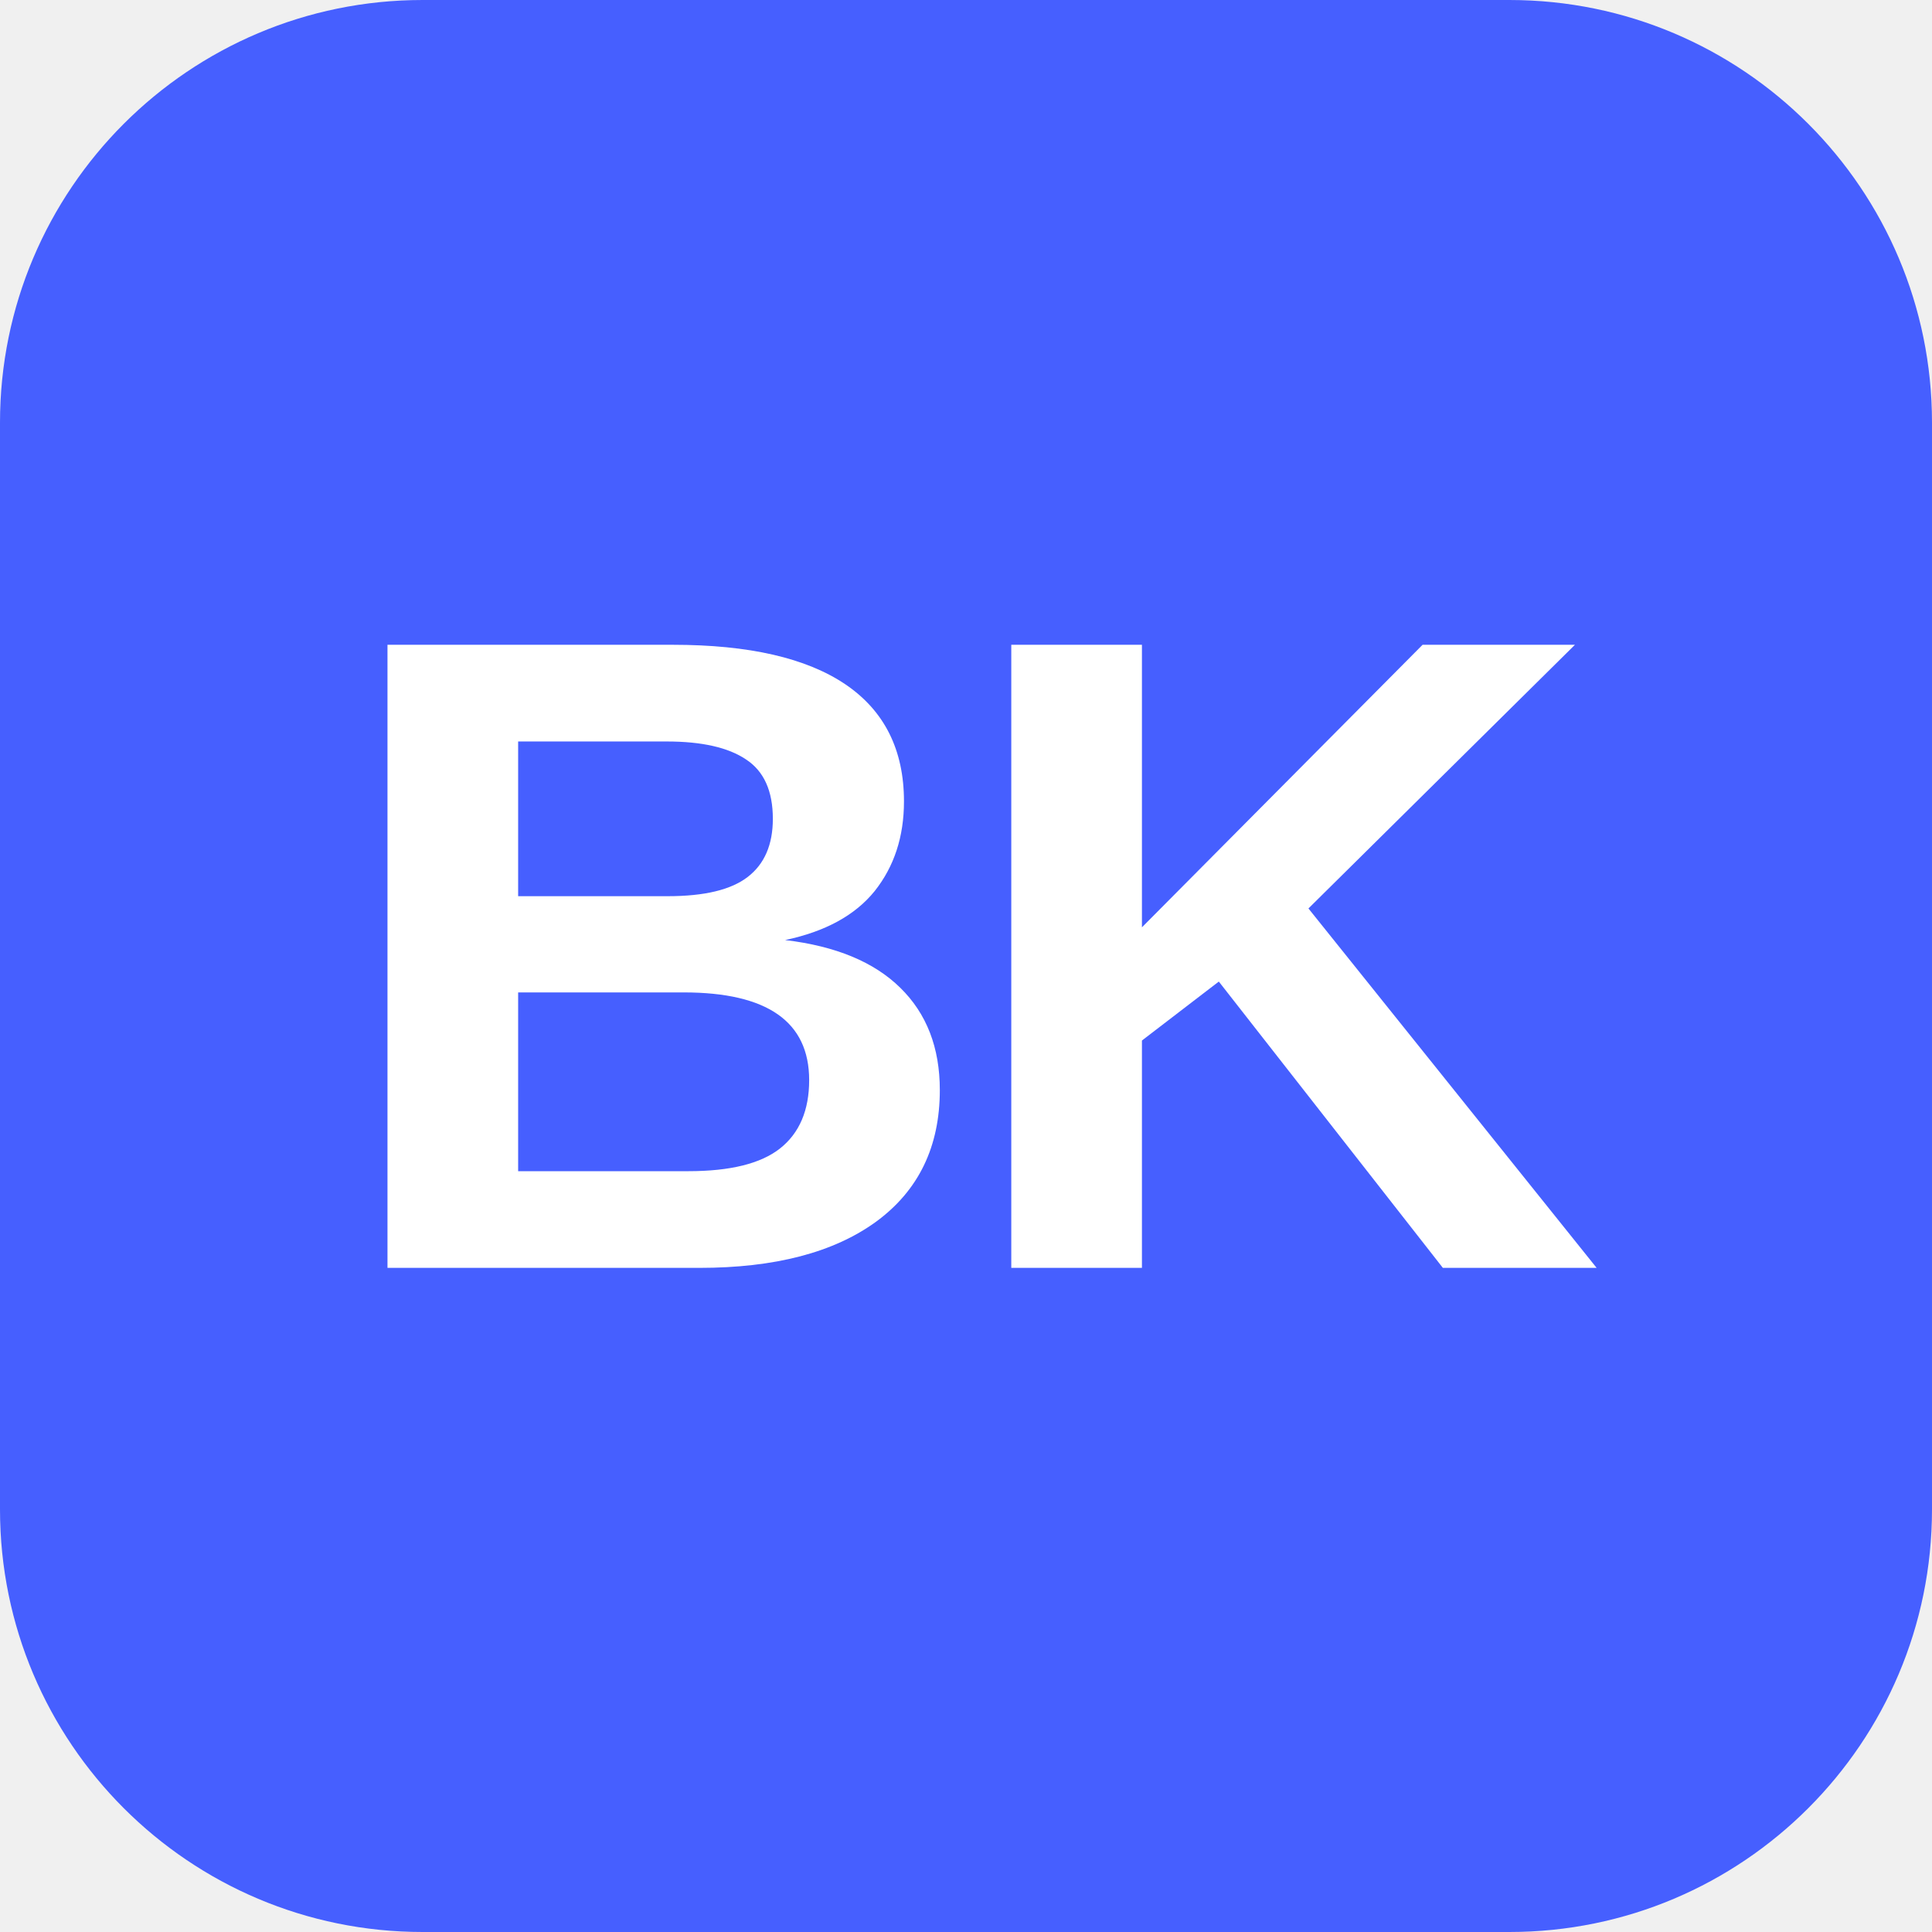
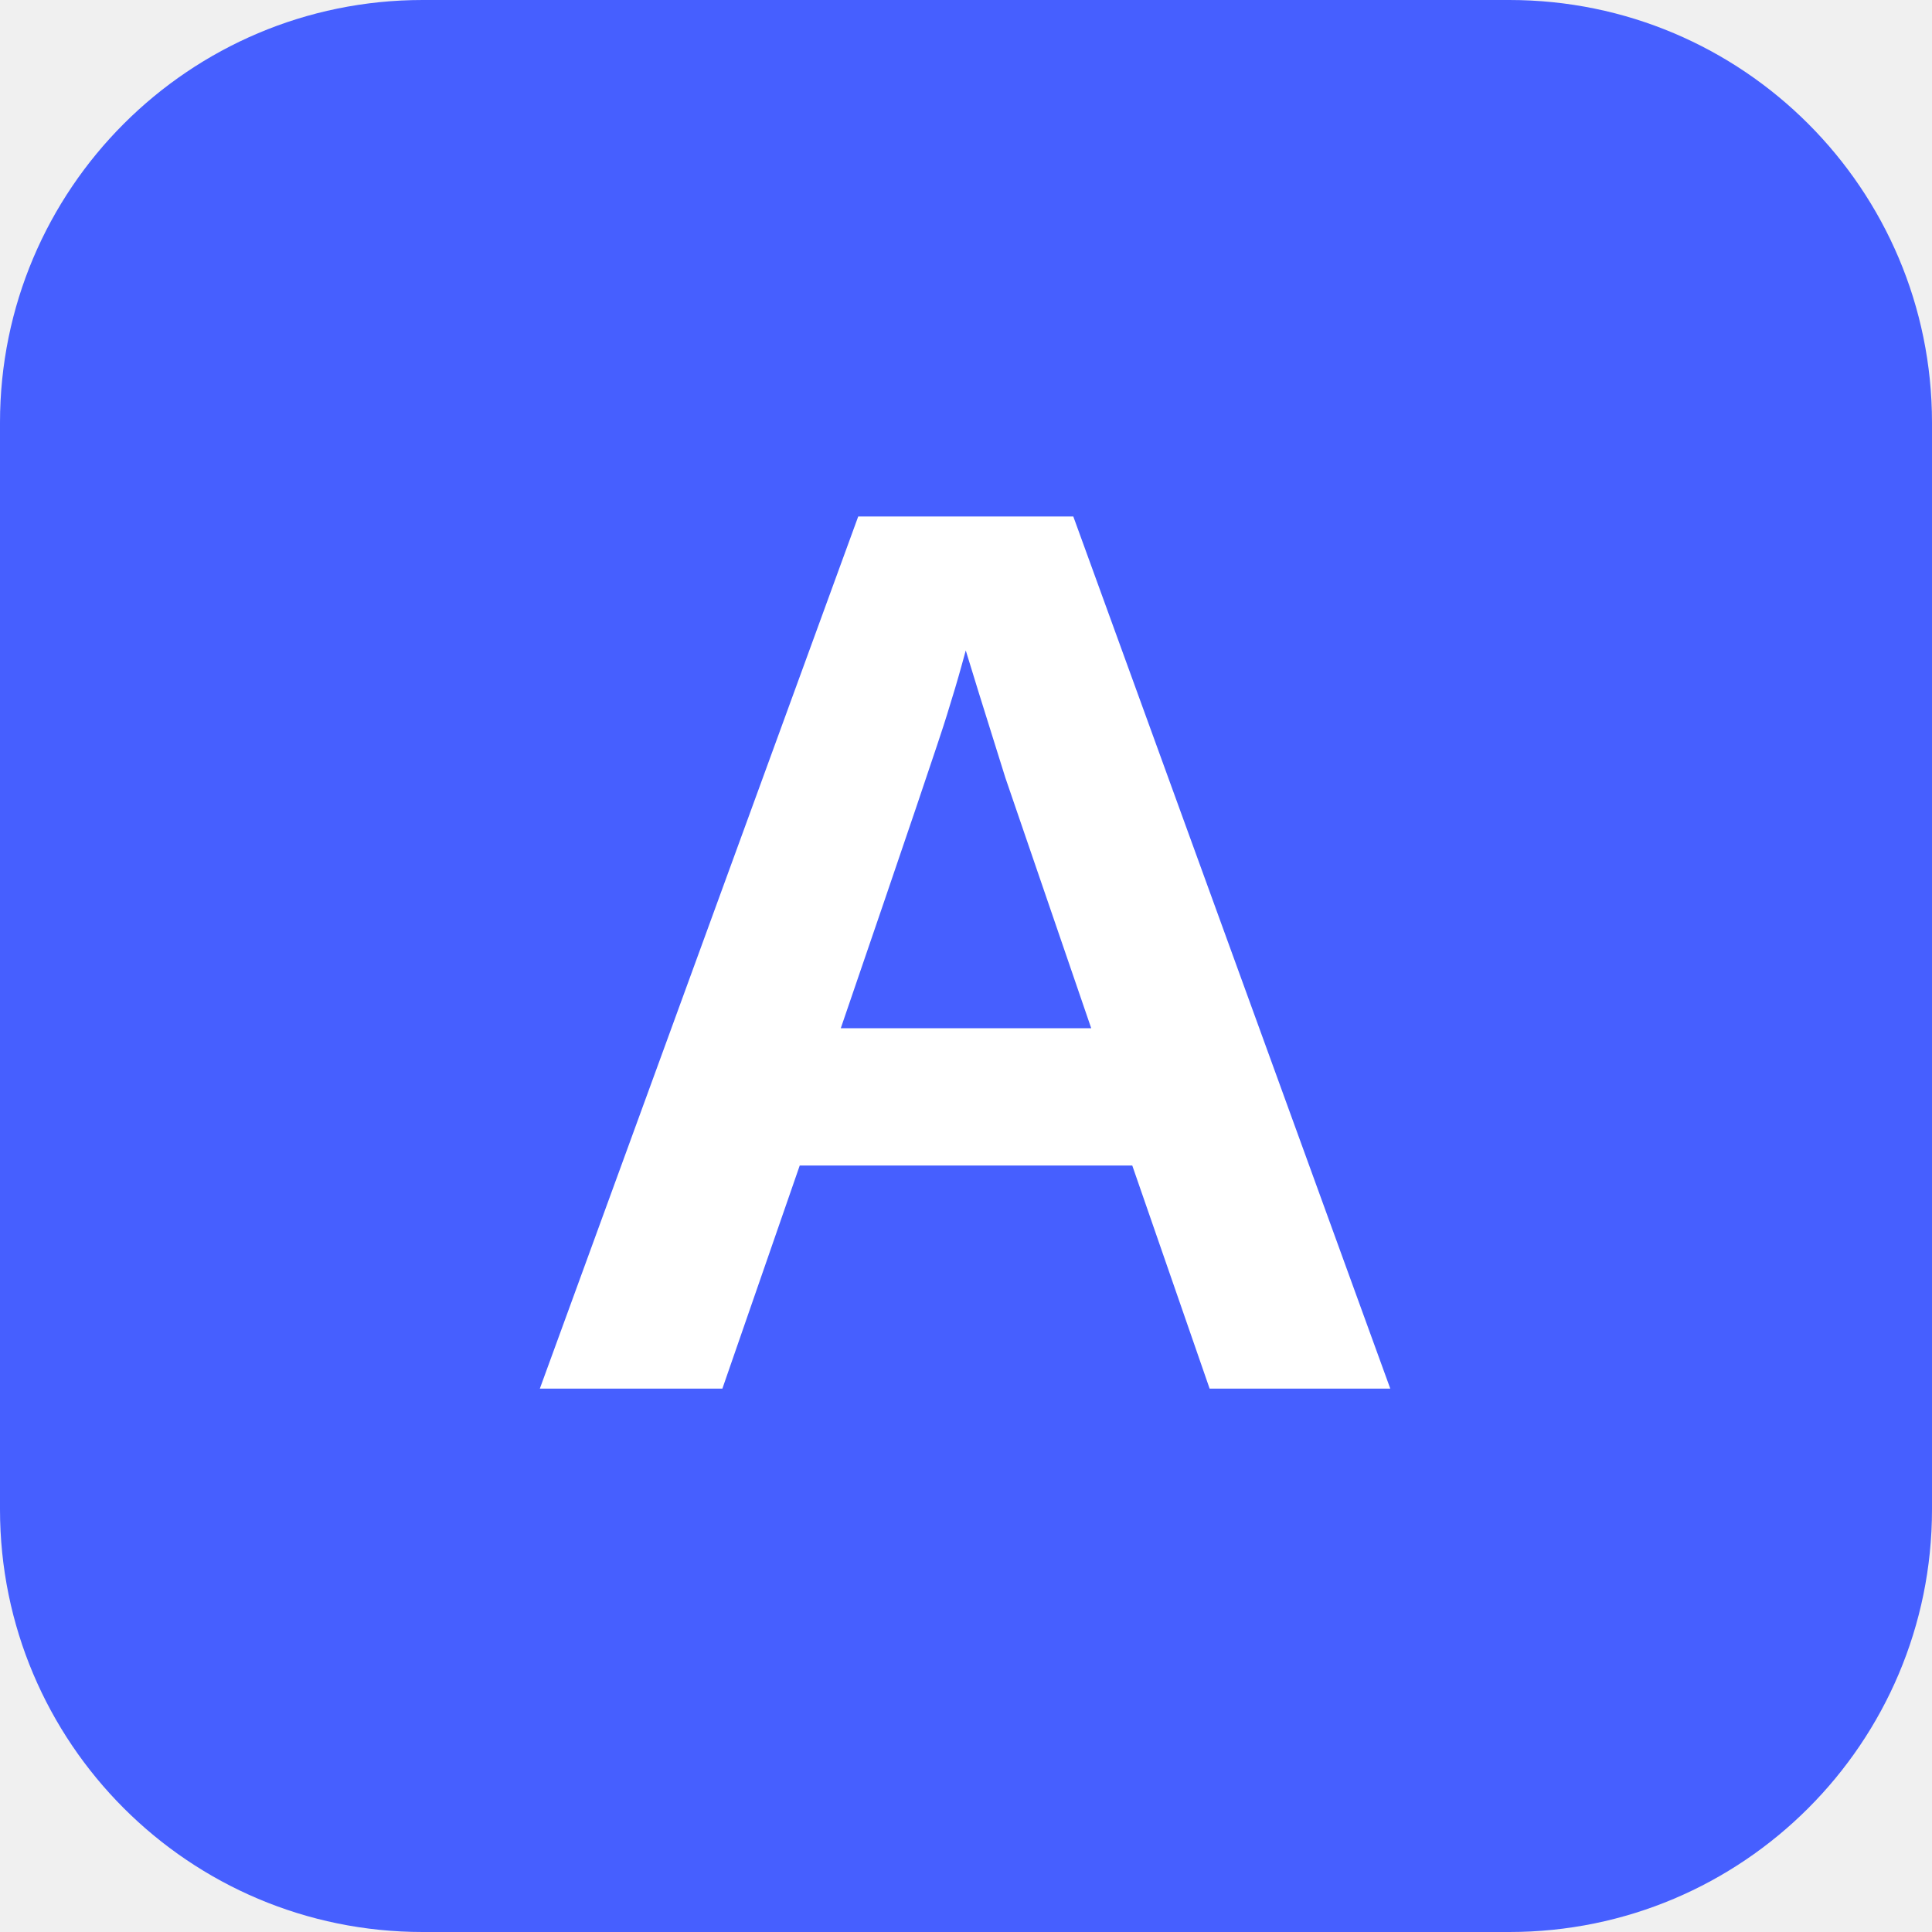
<svg xmlns="http://www.w3.org/2000/svg" viewBox="0 0 64 64">
  <rect width="64" height="64" rx="14" fill="#465fff" />
-   <text x="32" y="42" text-anchor="middle" font-family="Outfit, Arial, sans-serif" font-weight="800" font-size="30" fill="#ffffff" letter-spacing="-1">BK</text>
+   <text x="32" y="46" text-anchor="middle" font-family="Outfit, Arial, sans-serif" font-weight="800" font-size="42" fill="#ffffff" letter-spacing="-1">A</text>
</svg>
